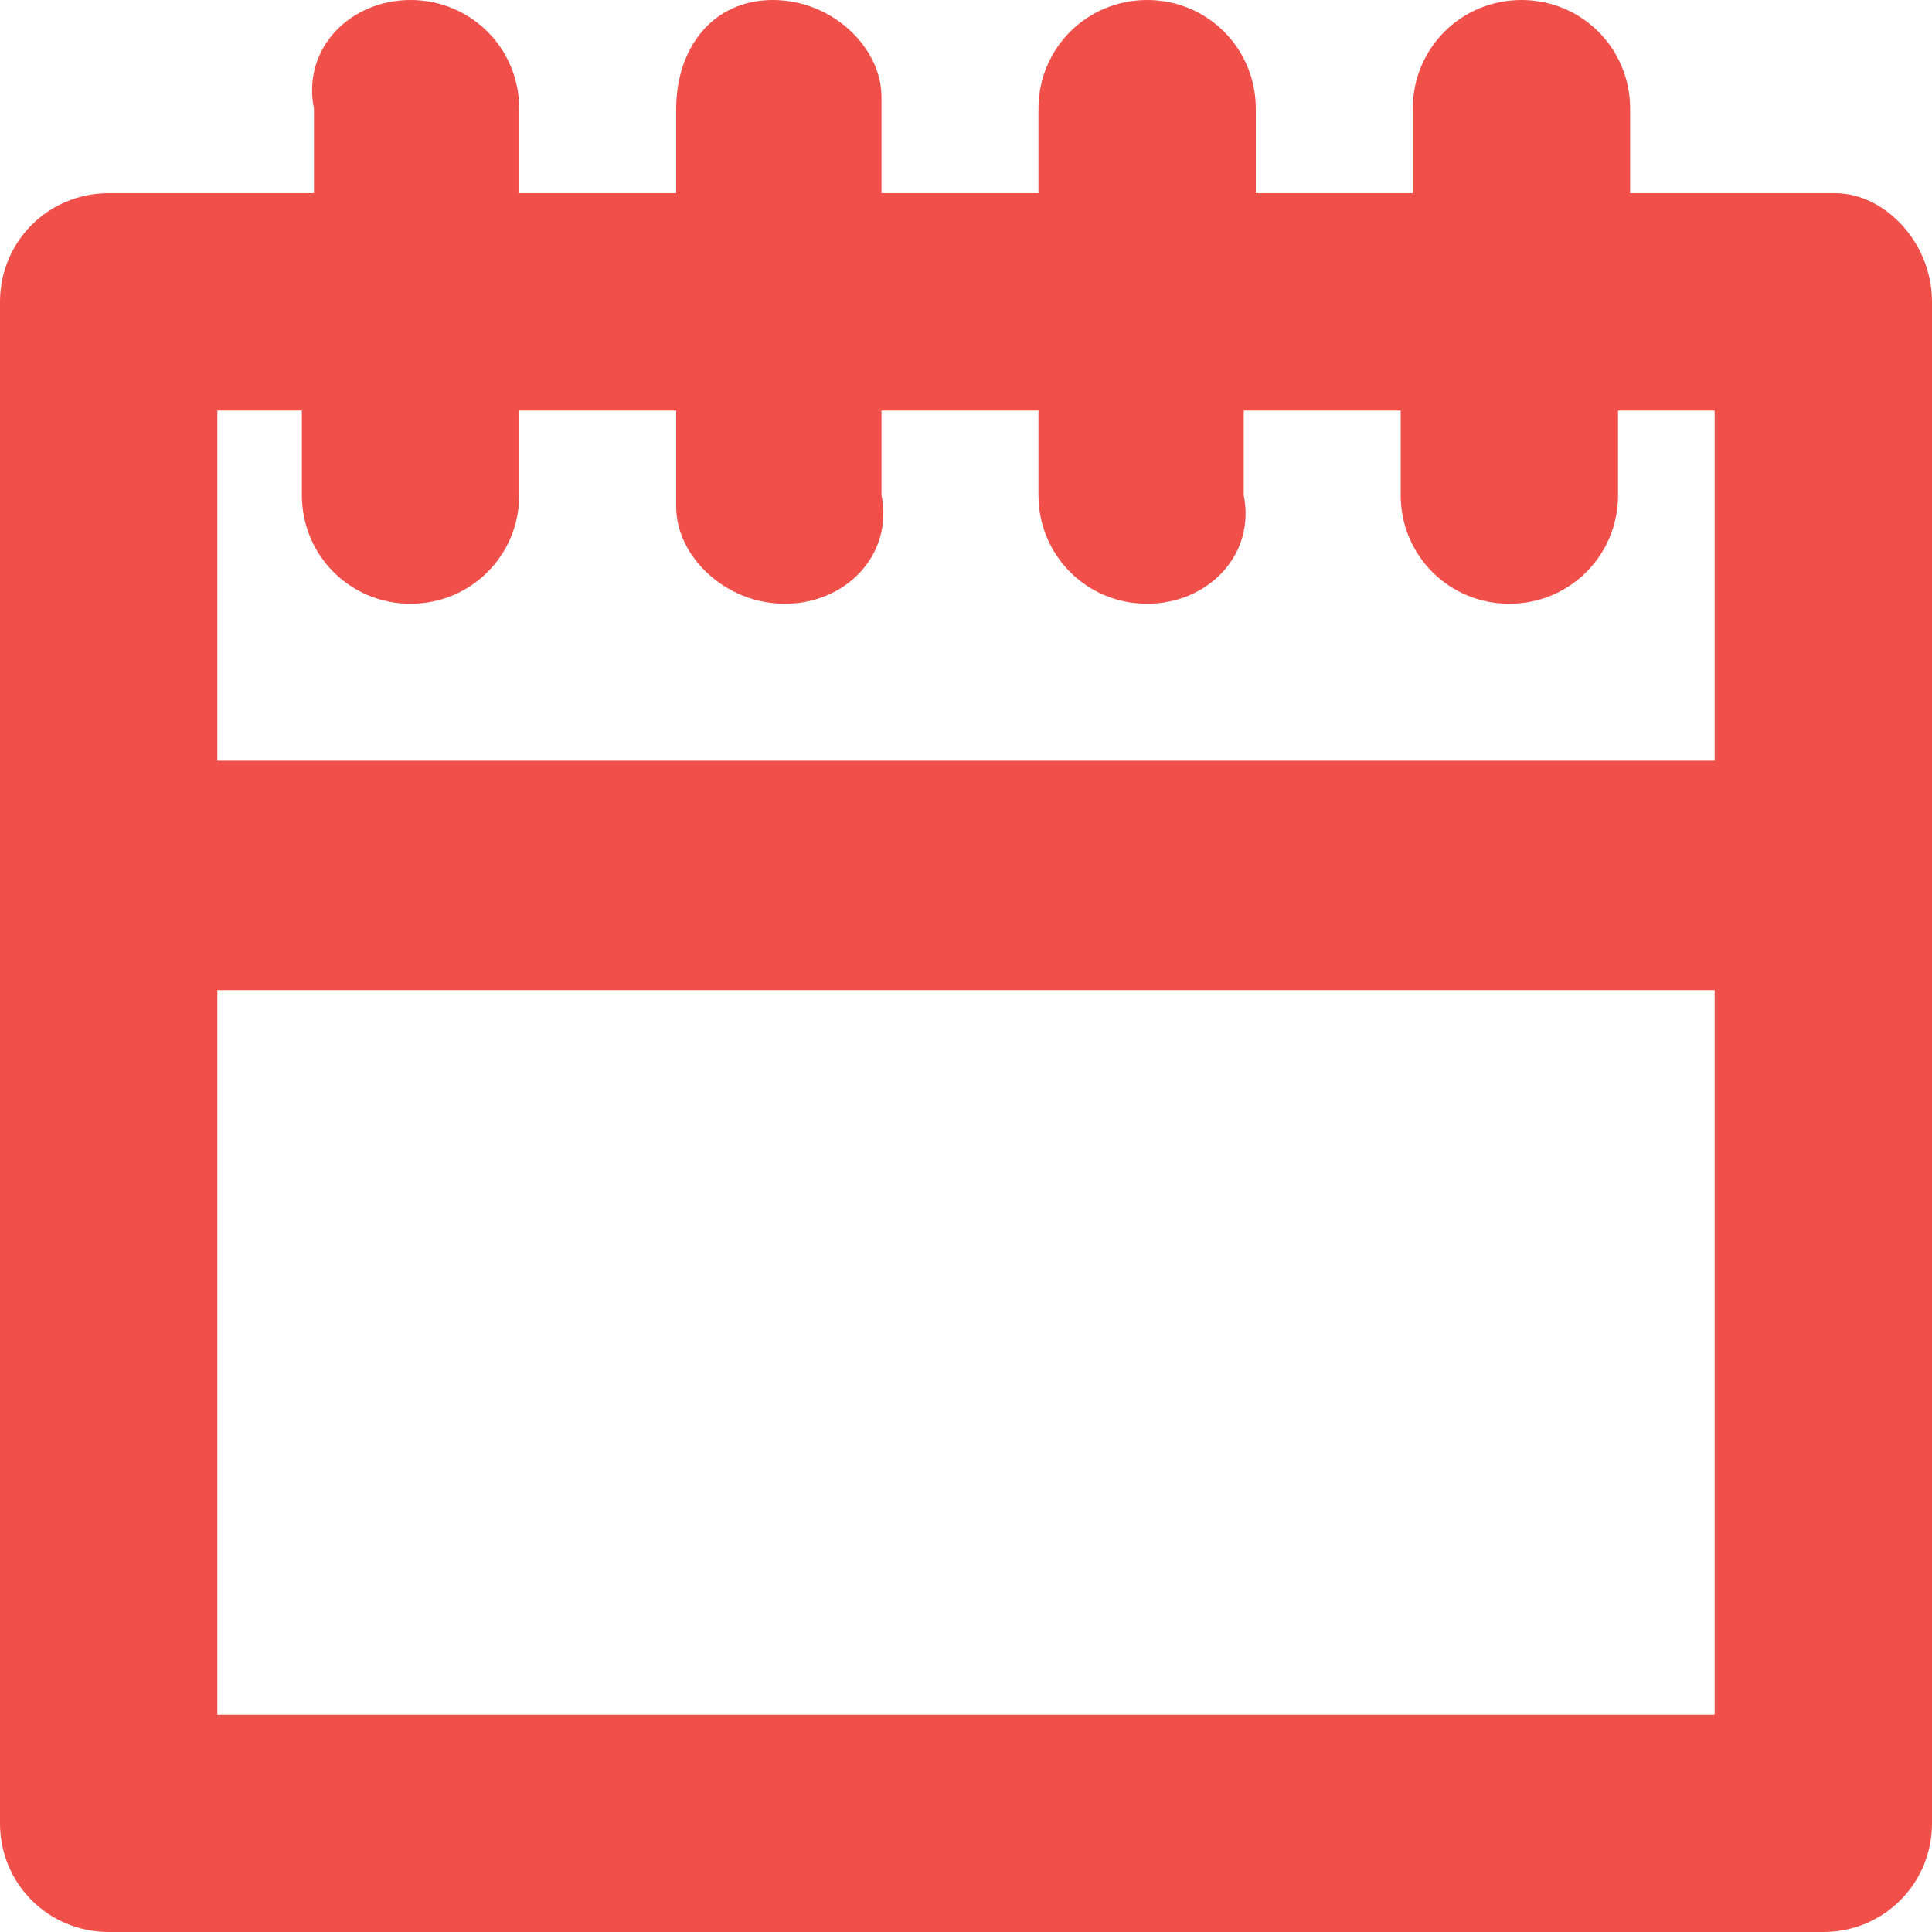
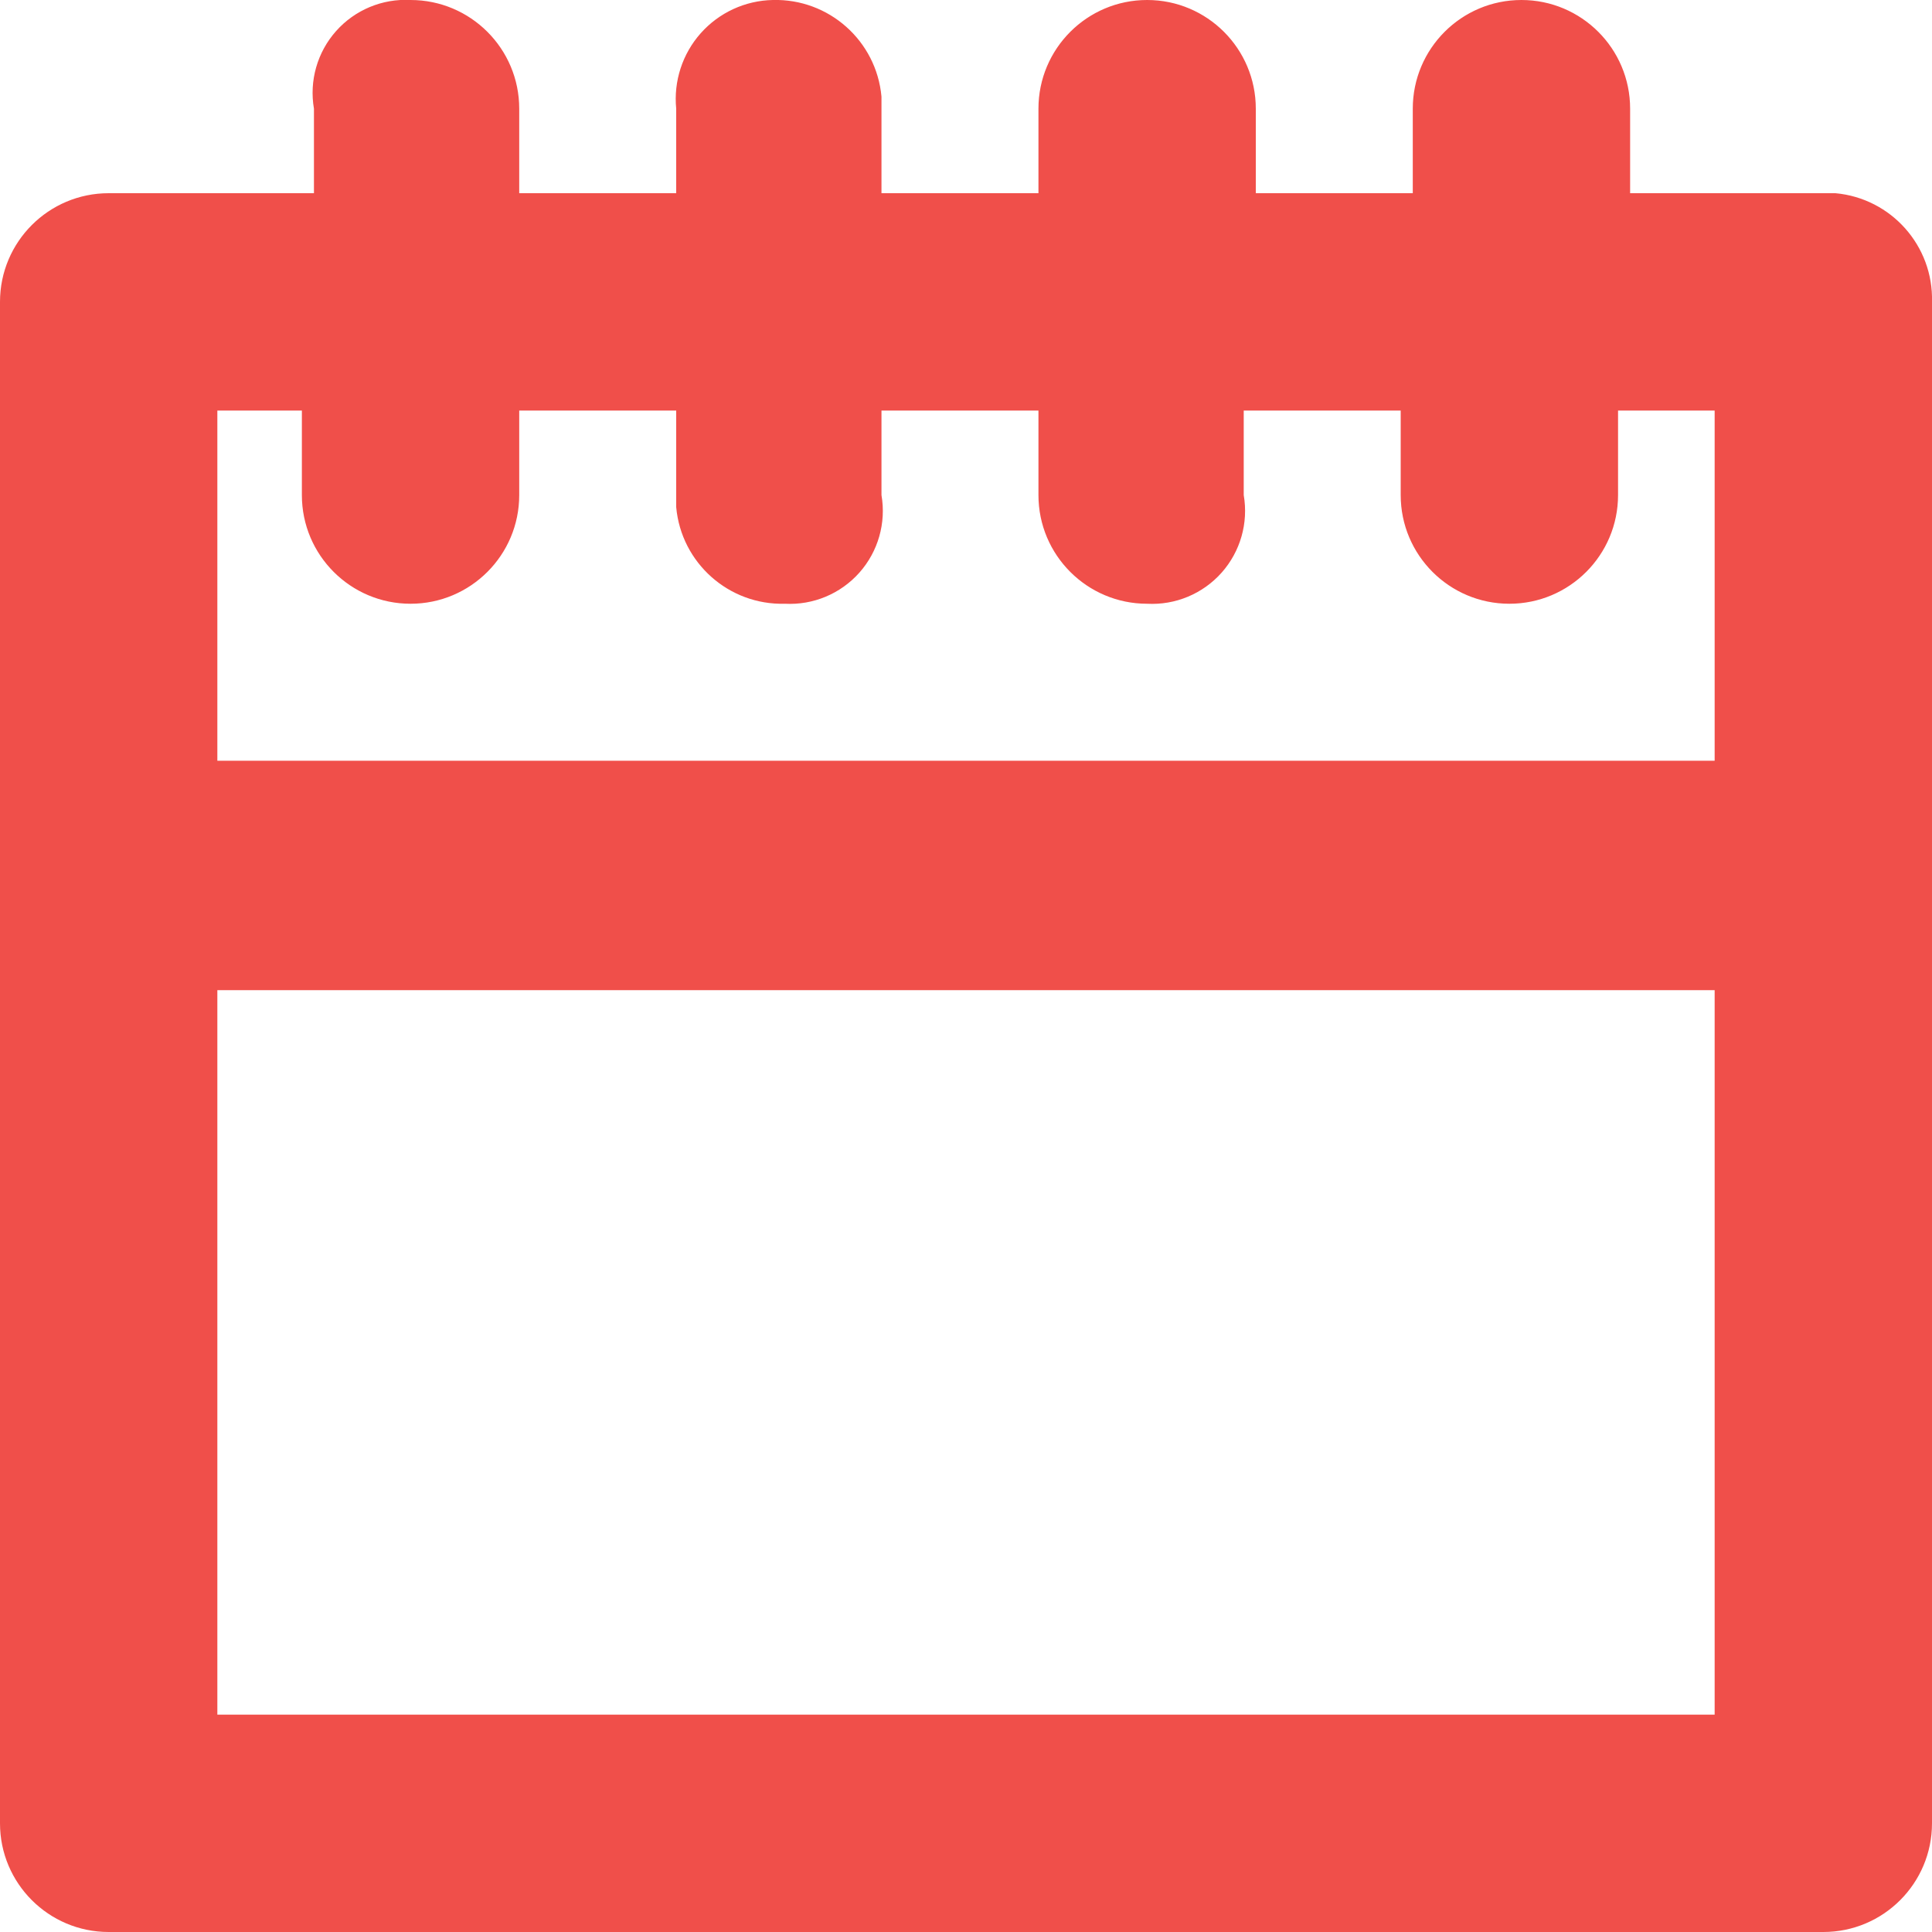
- <svg xmlns="http://www.w3.org/2000/svg" version="1.1" id="Layer_1" x="0px" y="0px" viewBox="0 0 16 16" style="enable-background:new 0 0 16 16;" xml:space="preserve">
-   <style type="text/css">
- 	.st0{fill:#F04F4A;}
- </style>
-   <path id="Schedule_a_Visit" class="st0" d="M15.1,16H0.9C0.4,16,0,15.6,0,15.1c0,0,0,0,0,0V2.5C0,2,0.4,1.6,0.9,1.6c0,0,0,0,0,0h1.7  V0.9C2.5,0.4,2.9,0,3.4,0s0.9,0.4,0.9,0.9v0.7h1.3V0.9C5.6,0.4,5.9,0,6.4,0c0.5,0,0.9,0.4,0.9,0.8c0,0,0,0.1,0,0.1v0.7h1.3V0.9  C8.6,0.4,9,0,9.5,0s0.9,0.4,0.9,0.9v0.7h1.3V0.9c0-0.5,0.4-0.9,0.9-0.9s0.9,0.4,0.9,0.9v0.7h1.7C15.6,1.6,16,2,16,2.5v0v12.6  C16,15.6,15.6,16,15.1,16C15.1,16,15.1,16,15.1,16z M1.8,14.2h12.4v-6H1.8V14.2z M1.8,6.3h12.4V3.4h-0.8v0.7C13.4,4.6,13,5,12.5,5  s-0.9-0.4-0.9-0.9l0,0V3.4h-1.3v0.7C10.4,4.6,10,5,9.5,5S8.6,4.6,8.6,4.1l0,0V3.4H7.3v0.7C7.4,4.6,7,5,6.5,5C6,5,5.6,4.6,5.6,4.2  c0,0,0-0.1,0-0.1V3.4H4.3v0.7C4.3,4.6,3.9,5,3.4,5S2.5,4.6,2.5,4.1l0,0V3.4H1.8L1.8,6.3L1.8,6.3z" />
+ <svg xmlns="http://www.w3.org/2000/svg" id="Layer_1" data-name="Layer 1" viewBox="0 0 16 16">
+   <defs>
+     <style>.cls-1{fill:#f04f4a;}</style>
+   </defs>
+   <path id="Schedule_a_Visit" data-name="Schedule a Visit" class="cls-1" d="M15.1,16H.9a.9.9,0,0,1-.9-.9H0V2.5a.9.9,0,0,1,.9-.9H2.6V.9A.77.77,0,0,1,3.4,0a.9.9,0,0,1,.9.9v.7H5.6V.9A.82.82,0,0,1,6.4,0a.88.88,0,0,1,.9.8v.8H8.6V.9a.9.9,0,1,1,1.8,0v.7h1.3V.9a.9.9,0,1,1,1.8,0v.7h1.7a.88.88,0,0,1,.8.9h0V15.1a.9.9,0,0,1-.9.9ZM1.8,14.2H14.2v-6H1.8Zm0-7.9H14.2V3.4h-.8v.7a.9.9,0,1,1-1.8,0h0V3.4H10.3v.7a.77.77,0,0,1-.8.9.9.9,0,0,1-.9-.9h0V3.4H7.3v.7a.77.77,0,0,1-.8.9.88.88,0,0,1-.9-.8V3.4H4.3v.7a.9.9,0,0,1-1.8,0h0V3.4H1.8V6.3Z" />
</svg>
